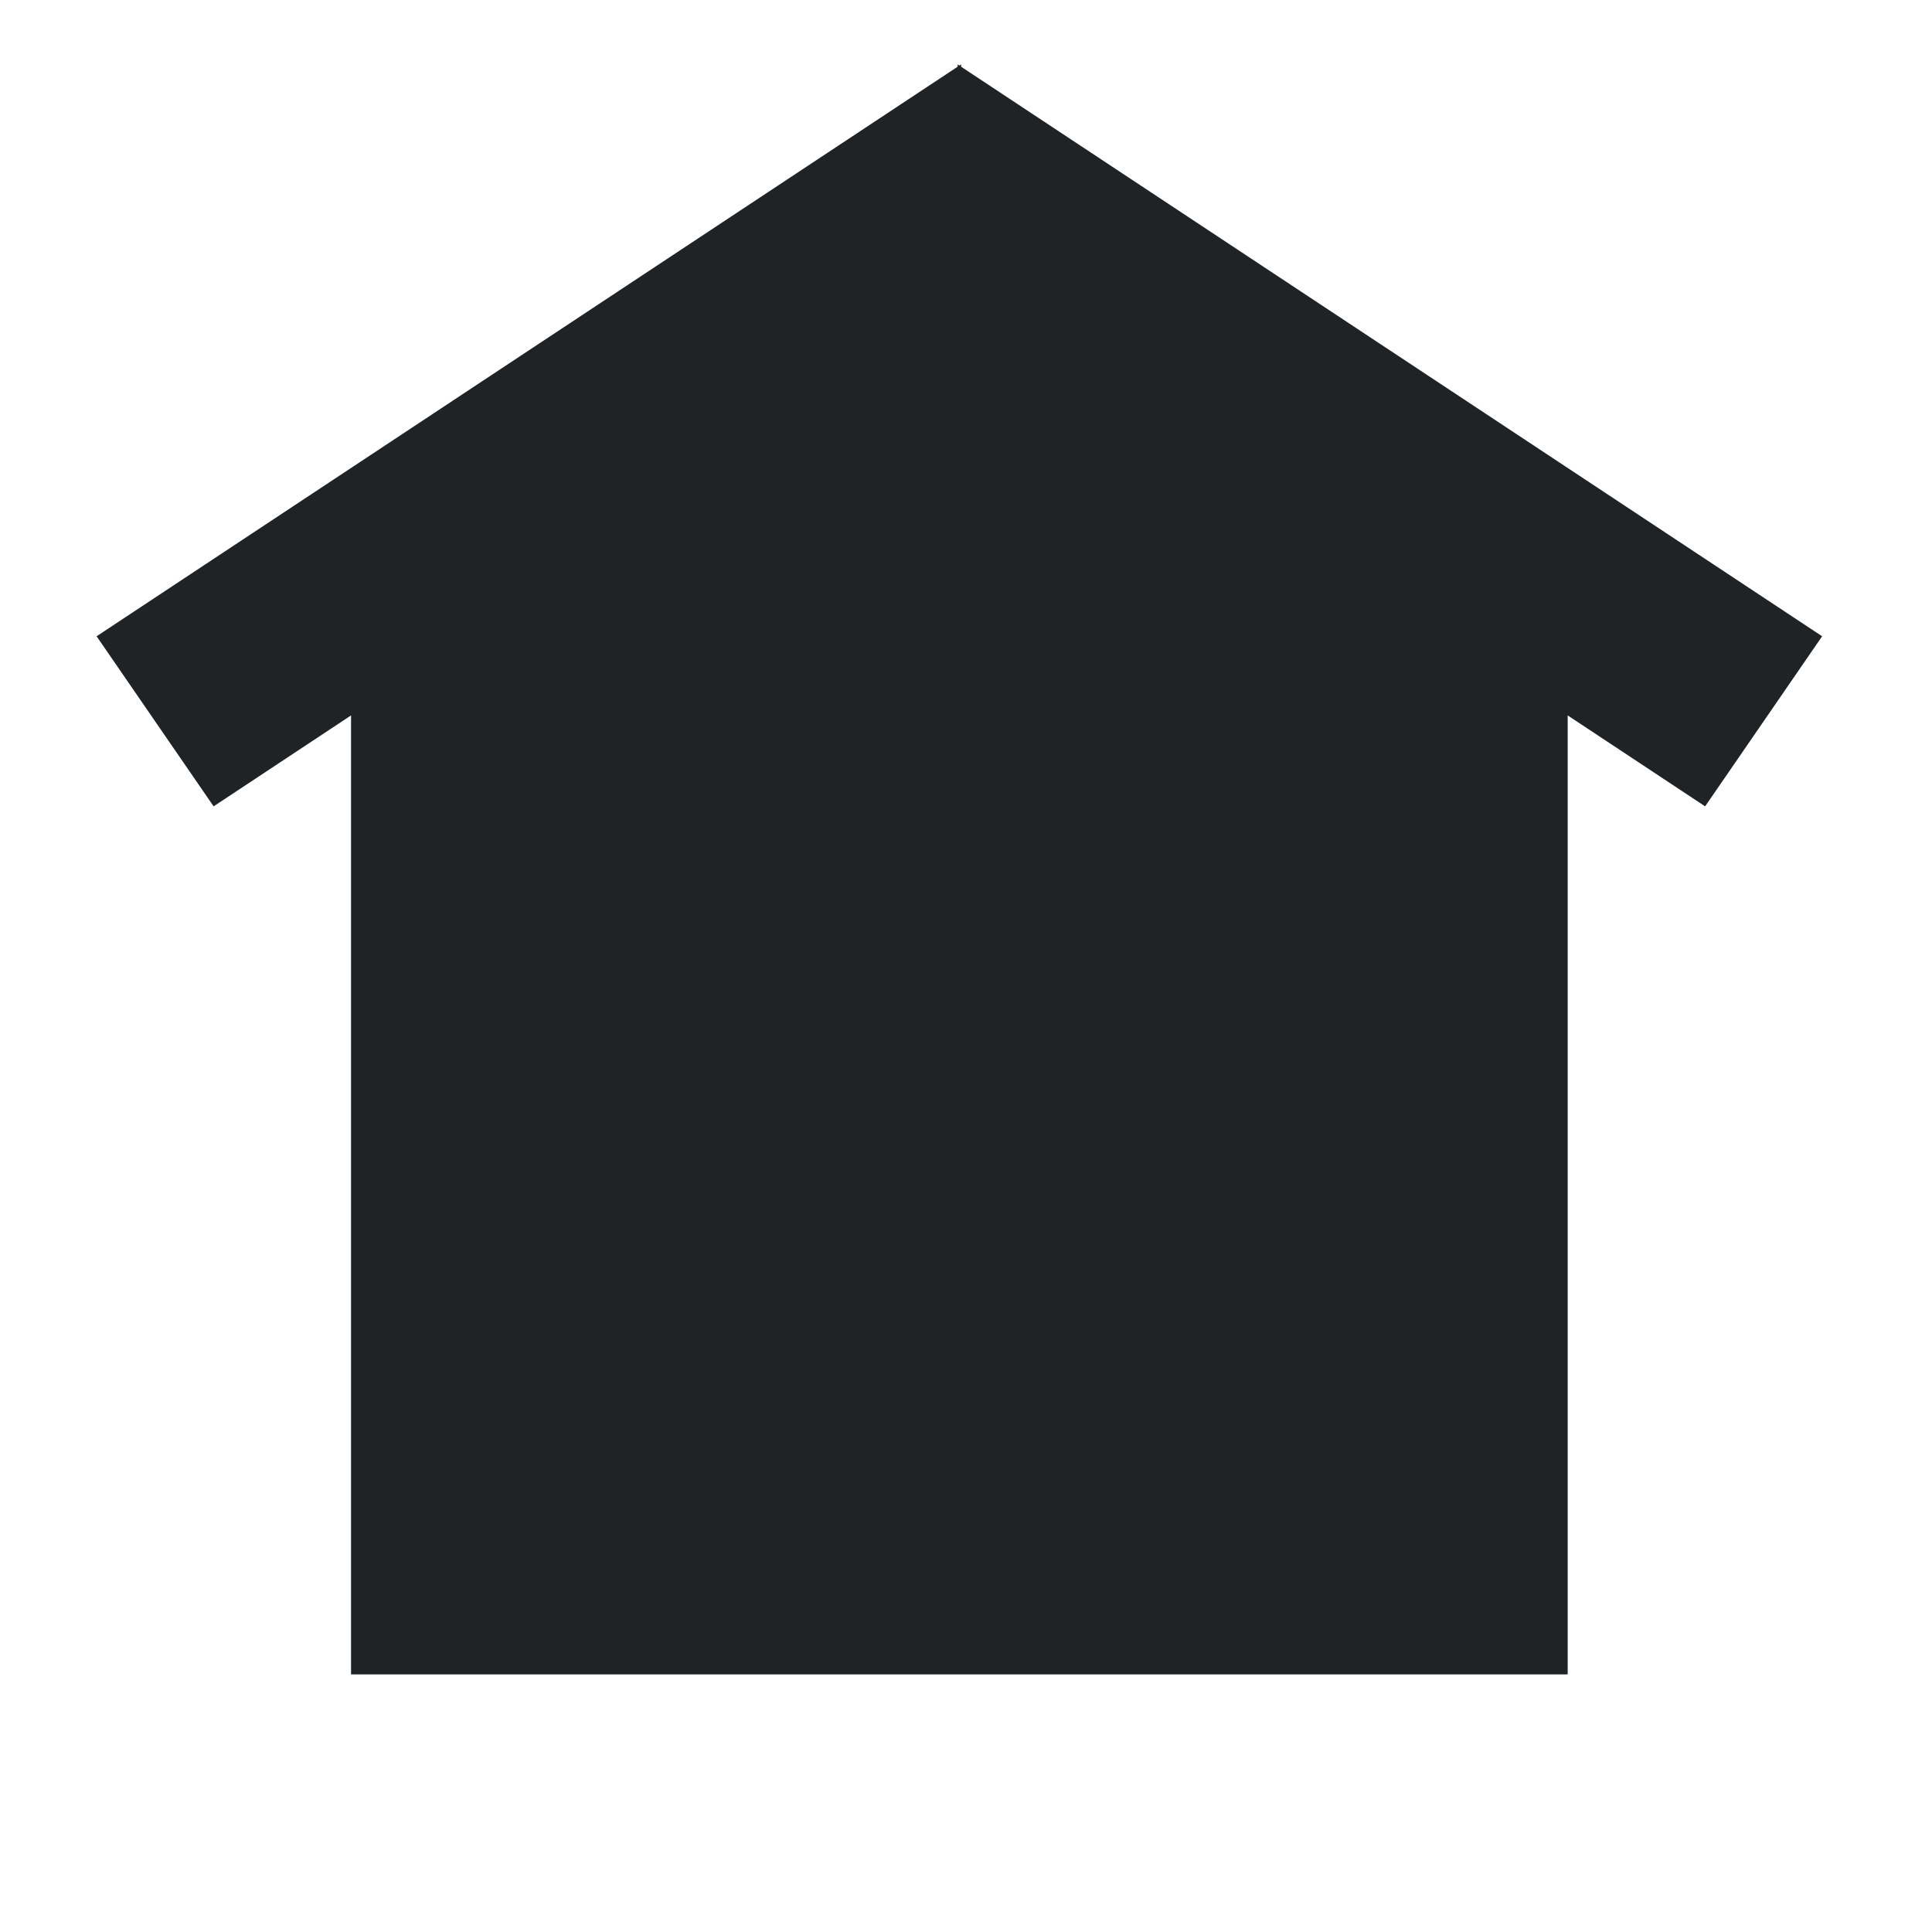
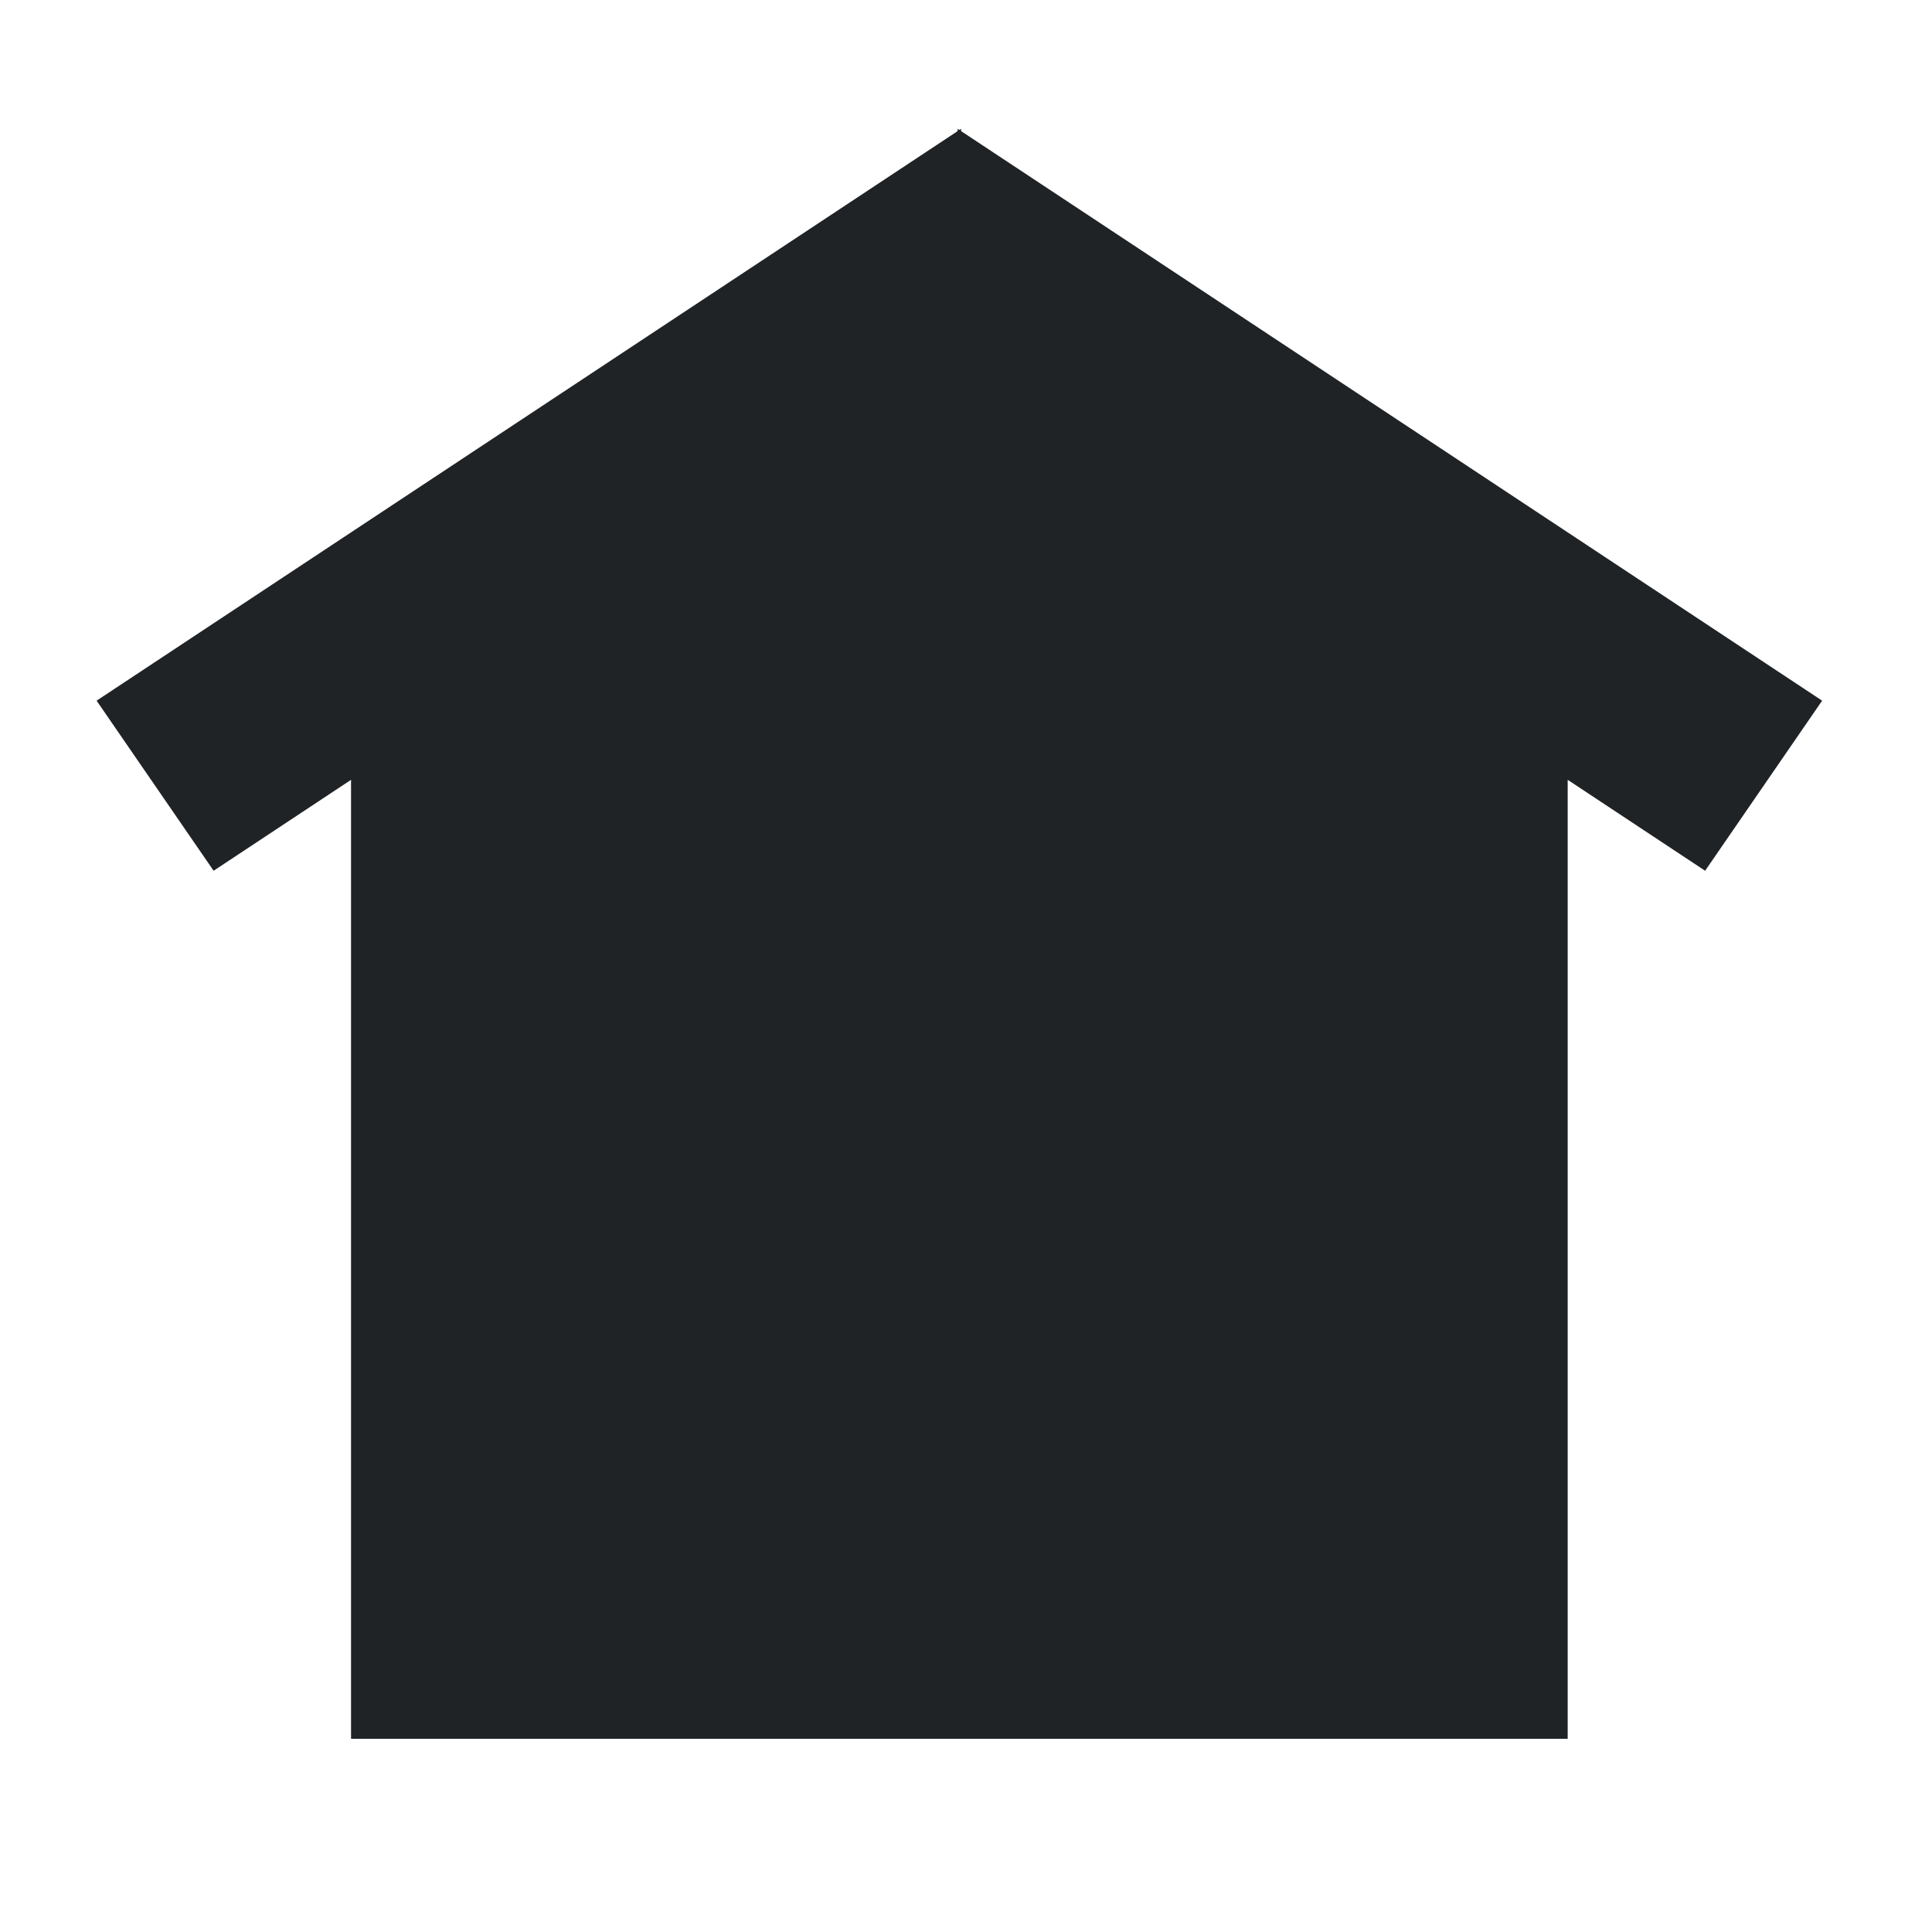
<svg xmlns="http://www.w3.org/2000/svg" width="30" height="30" viewBox="0 0 30 30">
  <defs>
    <style>
      .cls-1 {
        fill: none;
        opacity: 0.7;
      }

      .cls-2 {
        fill: #202326;
      }
    </style>
  </defs>
-   <g id="그룹_207" data-name="그룹 207" transform="translate(-398.5 -549)">
-     <rect id="사각형_317" data-name="사각형 317" class="cls-1" width="30" height="30" transform="translate(398.5 549)" />
+   <g id="그룹_207" data-name="그룹 207" transform="translate(-398.5 -548)">
+     <rect id="사각형_317" data-name="사각형 317" class="cls-1" width="30" height="30" transform="translate(398.5 548)" />
    <path id="합치기_24" data-name="합치기 24" class="cls-2" d="M1534.424,23h-9.473V8.109l-2.134,1.412L1521,6.88l13.37-8.844V-2l.027.018.027-.018v.036l13.37,8.844-1.817,2.641-2.134-1.412V23Zm-.054,0h0Z" transform="translate(-1121 552)" />
  </g>
</svg>
